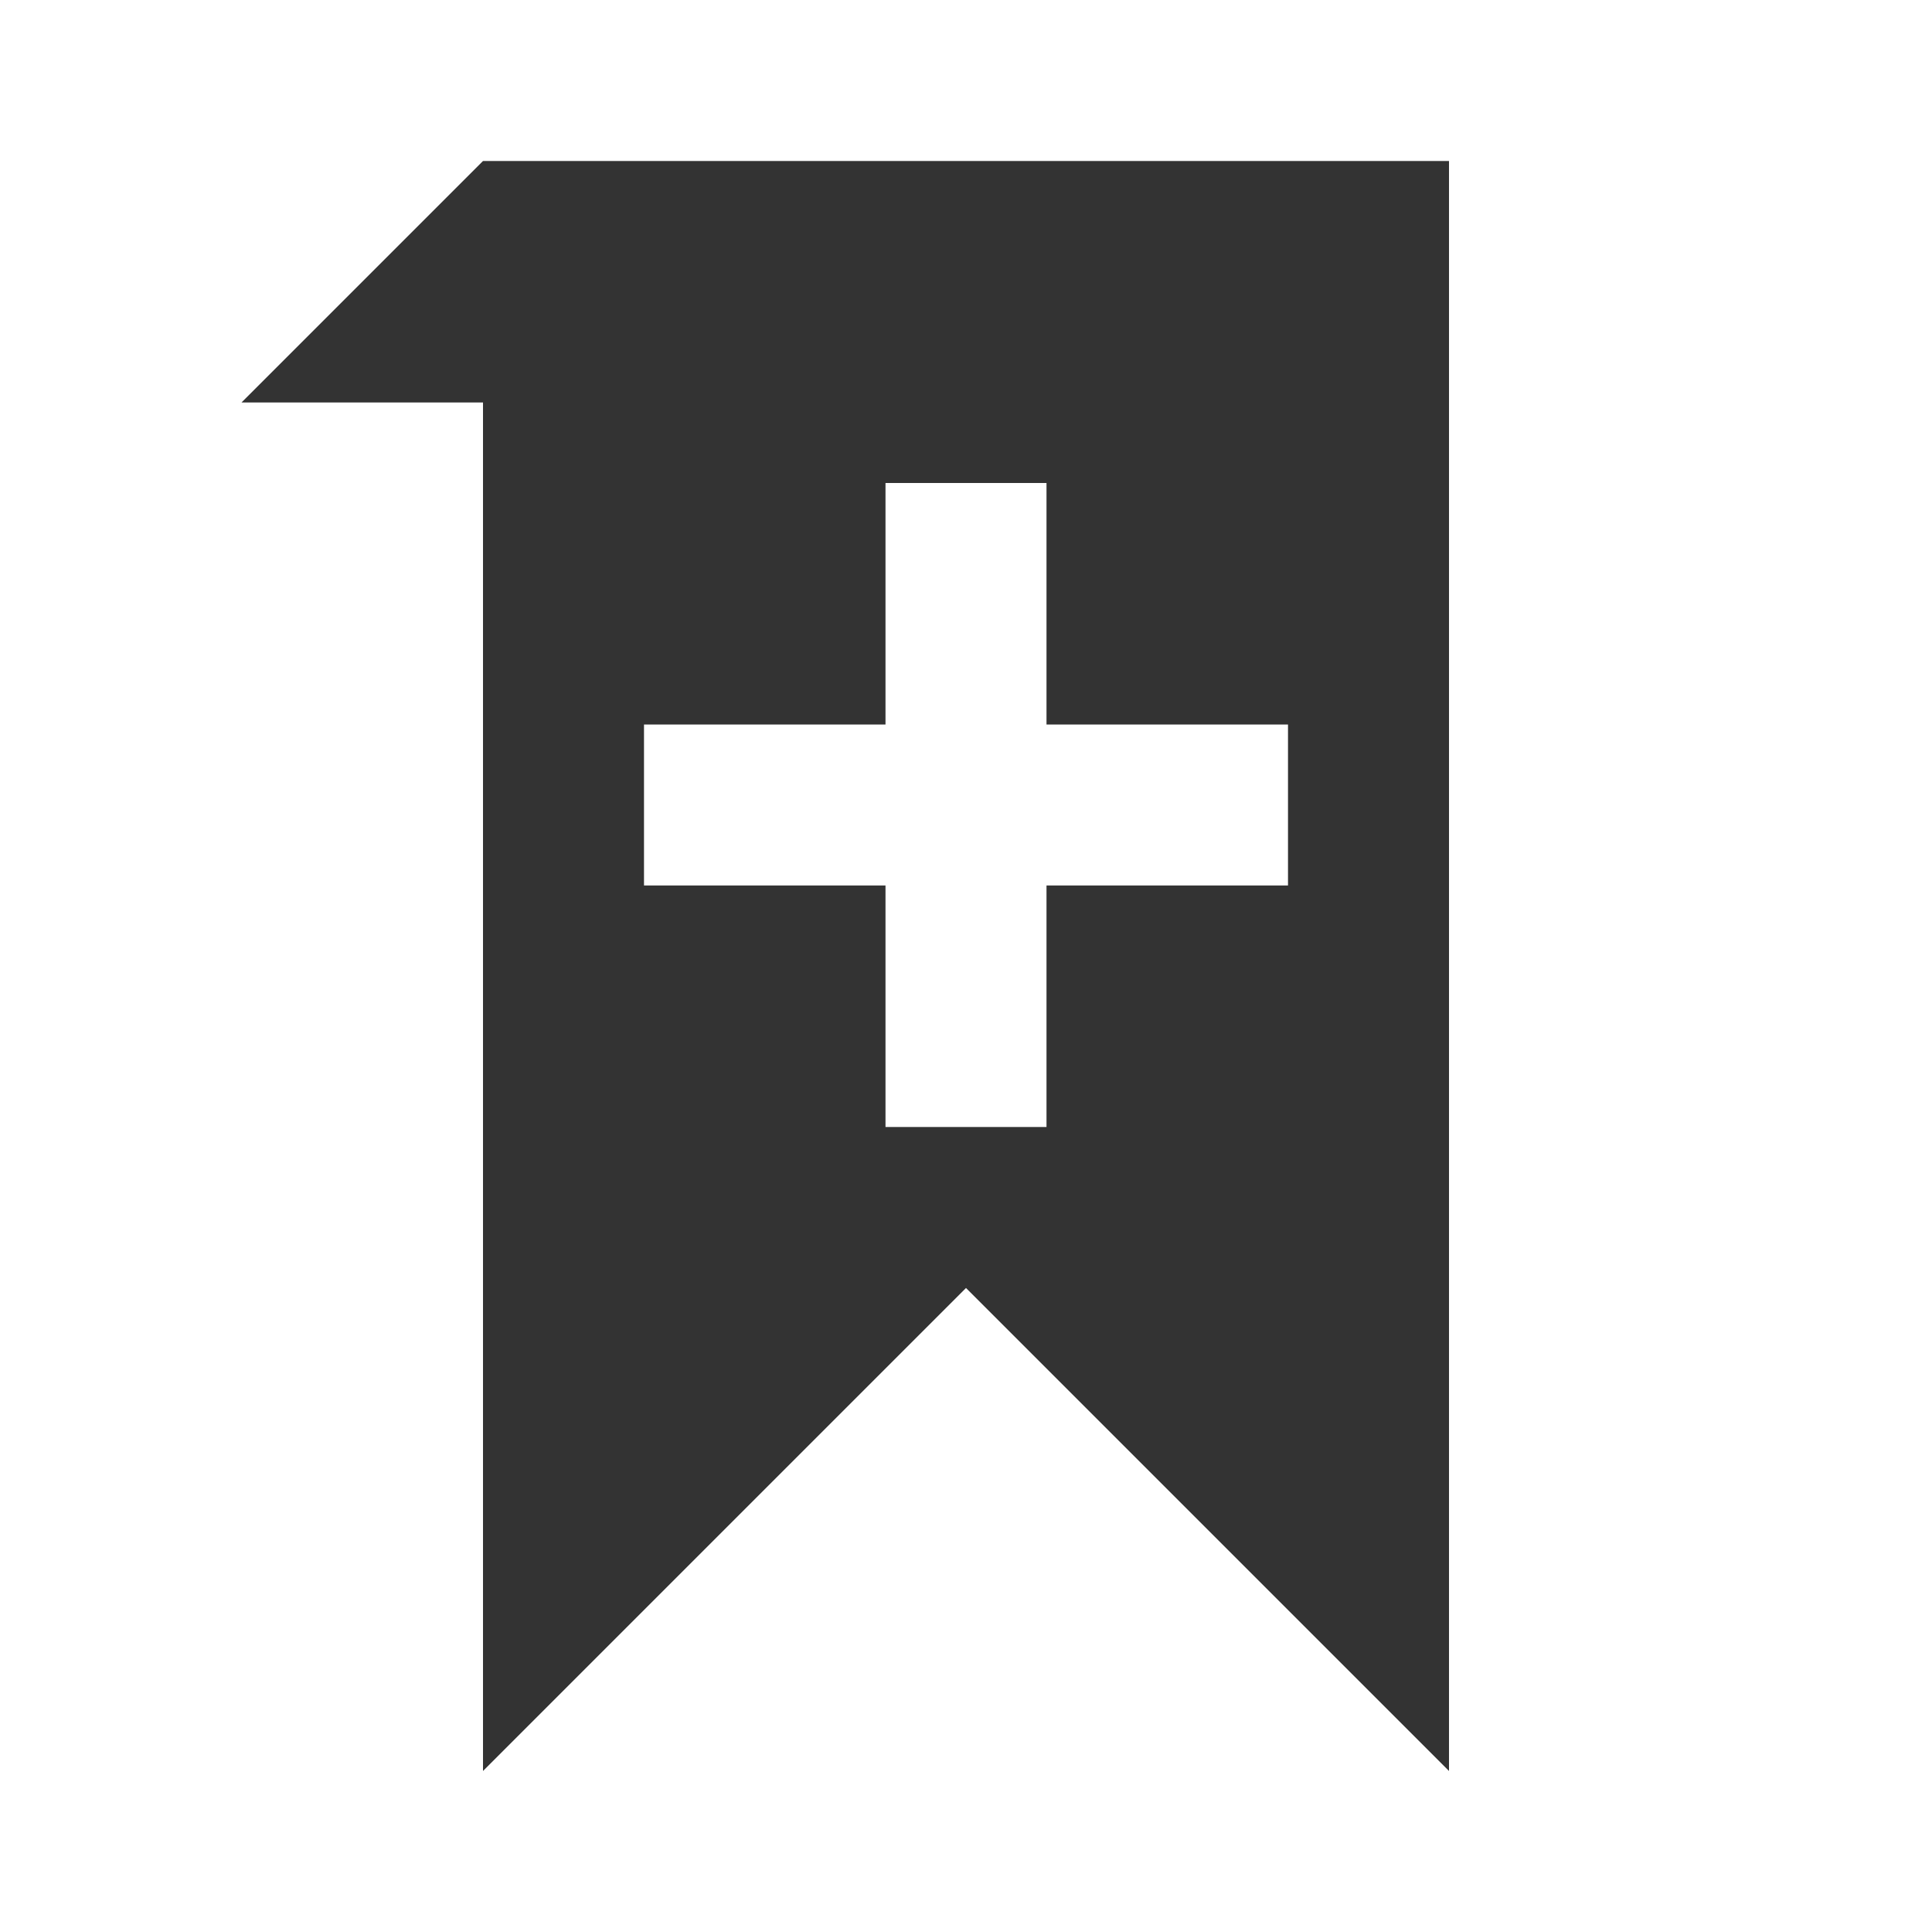
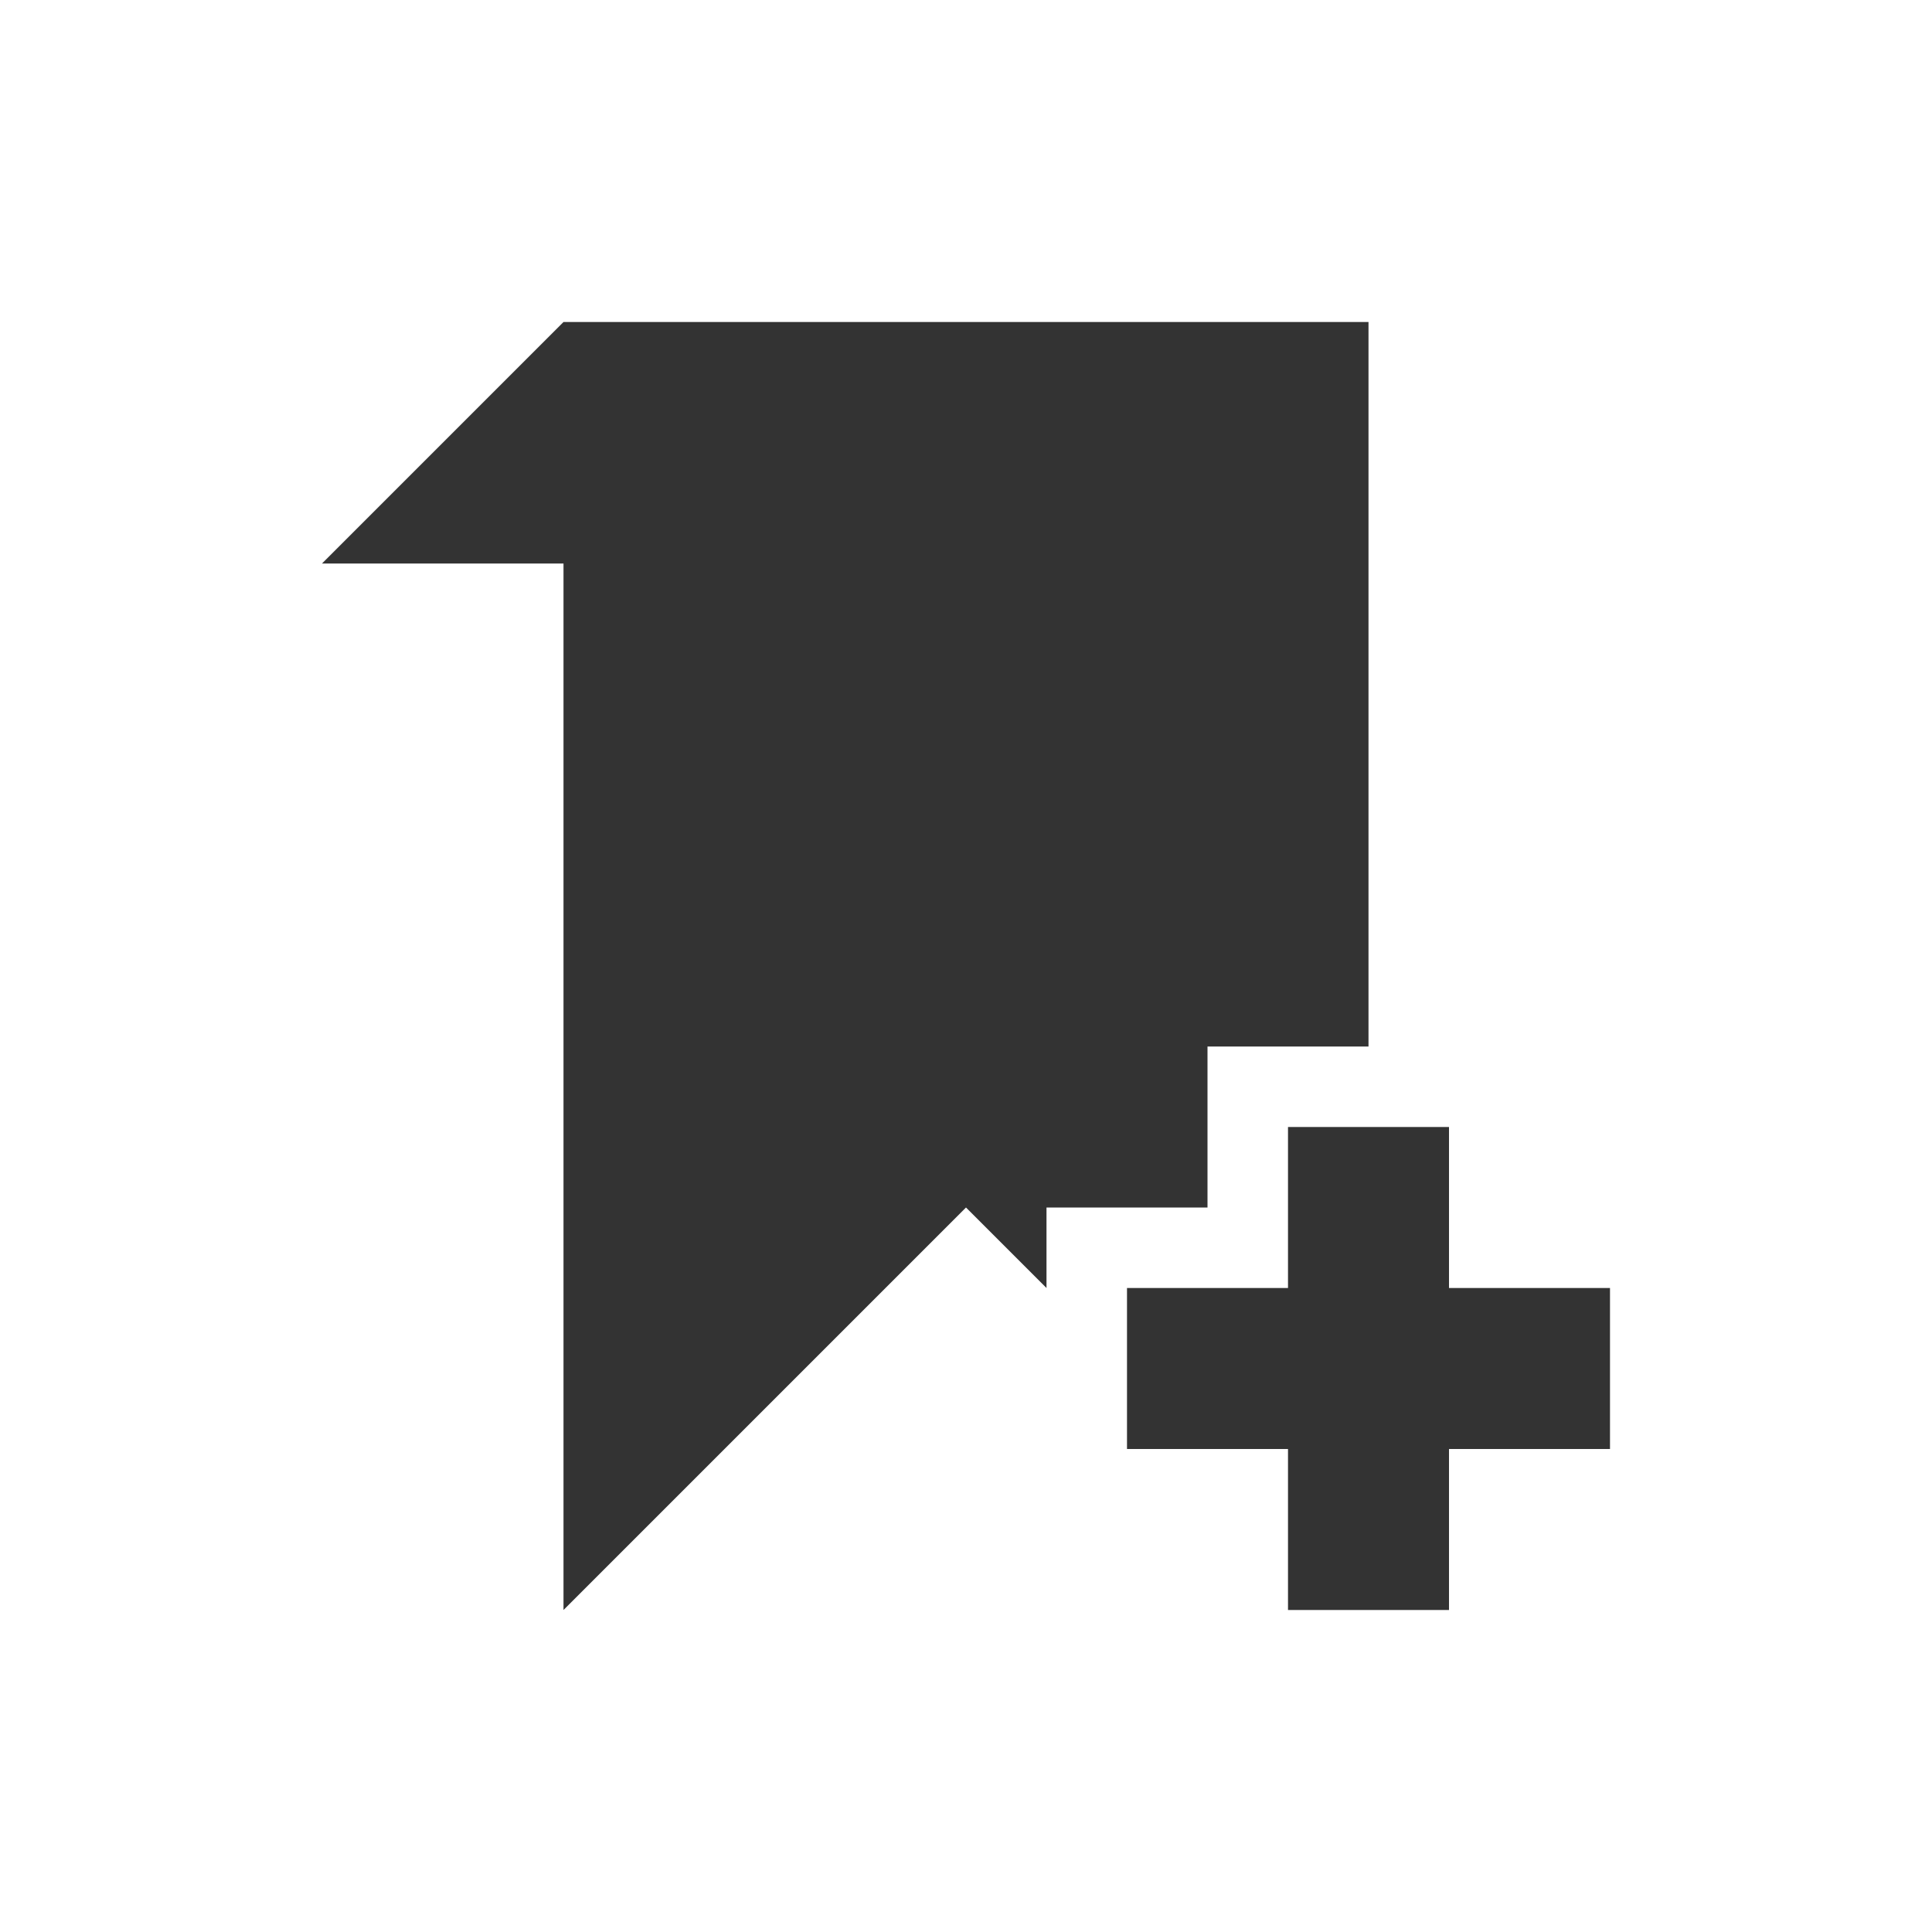
<svg xmlns="http://www.w3.org/2000/svg" xmlns:xlink="http://www.w3.org/1999/xlink" id="svg3692" height="24" width="24" version="1.1">
  <defs id="defs3694">
    <linearGradient id="linearGradient3619" y2="33.955" gradientUnits="userSpaceOnUse" x2="15.215" gradientTransform="translate(2.9799,-3.1217)" y1="22.292" x1="11.566">
      <stop id="stop2687" style="stop-color:#fff;stop-opacity:.275" offset="0" />
      <stop id="stop2689" style="stop-color:#fff;stop-opacity:0" offset="1" />
    </linearGradient>
    <linearGradient id="linearGradient3648" y2="43.444" gradientUnits="userSpaceOnUse" x2="29.647" y1="2" x1="29.647">
      <stop id="stop3644" style="stop-color:#fff" offset="0" />
      <stop id="stop3646" style="stop-color:#fff;stop-opacity:0" offset="1" />
    </linearGradient>
    <radialGradient id="radialGradient3627" gradientUnits="userSpaceOnUse" cy="25.625" cx="13.139" gradientTransform="matrix(0,2.6541,-3.1628,0,97.183,-26.676)" r="13.931">
      <stop id="stop3692" style="stop-color:#ffeb9f" offset="0" />
      <stop id="stop3694" style="stop-color:#ffd57e" offset=".262" />
      <stop id="stop3696" style="stop-color:#ffbc43" offset=".661" />
      <stop id="stop3698" style="stop-color:#ff921a" offset="1" />
    </radialGradient>
    <linearGradient id="linearGradient3629" y2="9.58" gradientUnits="userSpaceOnUse" x2="21.483" gradientTransform="matrix(1.6509,0,0,1.6568,-11.466,-15.046)" y1="36.255" x1="21.483">
      <stop id="stop3605" style="stop-color:#a7651c" offset="0" />
      <stop id="stop3607" style="stop-color:#c8a700" offset="1" />
    </linearGradient>
    <radialGradient id="radialGradient3690" gradientUnits="userSpaceOnUse" cx="62.625" cy="4.625" r="10.625" gradientTransform="matrix(2.1647,0,0,0.84706,-111.56,35.082)">
      <stop id="stop8840" offset="0" />
      <stop id="stop8842" style="stop-opacity:0" offset="1" />
    </radialGradient>
    <linearGradient id="linearGradient5530" y2="38.274" gradientUnits="userSpaceOnUse" x2="22.369" gradientTransform="matrix(0.59882,0,0,0.5952,23.605,21.219)" y1="8.032" x1="22.369">
      <stop id="stop3945" style="stop-color:#fff" offset="0" />
      <stop id="stop3947" style="stop-color:#fff;stop-opacity:0" offset="1" />
    </linearGradient>
    <radialGradient id="radialGradient2885" gradientUnits="userSpaceOnUse" cx="69.448" cy="51.695" r="31" gradientTransform="matrix(0,0.67924,-0.73892,0,72.903,-19.49)">
      <stop id="stop3244-5" style="stop-color:#eef87e" offset="0" />
      <stop id="stop3246-9" style="stop-color:#cde34f" offset=".262" />
      <stop id="stop3248-7" style="stop-color:#93b723" offset=".661" />
      <stop id="stop3250-8" style="stop-color:#5a7e0d" offset="1" />
    </radialGradient>
    <linearGradient id="linearGradient2887" y2="52.809" gradientUnits="userSpaceOnUse" y1="123.19" gradientTransform="matrix(0.28214,0,0,0.28445,12.171,9.9582)" x2="72.422" x1="72.422">
      <stop id="stop2492-3" style="stop-color:#365f0e" offset="0" />
      <stop id="stop2494-8" style="stop-color:#84a718" offset="1" />
    </linearGradient>
    <linearGradient xlink:href="#linearGradient5530" id="linearGradient3020" gradientUnits="userSpaceOnUse" gradientTransform="matrix(0.59882,0,0,0.5952,-29.88652,43.38849)" x1="22.369" y1="8.032" x2="22.369" y2="38.274" />
    <linearGradient xlink:href="#linearGradient3619" id="linearGradient3028" gradientUnits="userSpaceOnUse" gradientTransform="translate(-65.35908,-18.57933)" x1="11.566" y1="22.292" x2="15.215" y2="33.955" />
    <linearGradient xlink:href="#linearGradient3648" id="linearGradient3031" gradientUnits="userSpaceOnUse" x1="29.647" y1="2" x2="29.647" y2="43.444" gradientTransform="translate(-68.33898,-15.45763)" />
    <radialGradient xlink:href="#radialGradient3690" id="radialGradient3041" gradientUnits="userSpaceOnUse" gradientTransform="matrix(2.1647,0,0,0.84706,-179.899,19.62437)" cx="62.625" cy="4.625" r="10.625" />
  </defs>
-   <path style="fill:#000000;fill-opacity:1;stroke:none;opacity:0.8" d="M 6 2 L 6 22 L 12 16 L 18 22 L 18 2 L 8 2 L 6 2 z M 11 6 L 13 6 L 13 9 L 16 9 L 16 11 L 13 11 L 13 14 L 11 14 L 11 11 L 8 11 L 8 9 L 11 9 L 11 6 z " id="path3015" />
-   <path style="opacity:0.8;fill:#000000;fill-opacity:1;stroke:none" d="M 6,2 3,5 6,5 z" id="path3785" />
+   <path style="opacity:0.8;fill:#000000;fill-opacity:1;stroke:none" d="M 7 4 L 4 7 L 7 7 L 7 20 L 12 15 L 13 16 L 13 15 L 15 15 L 15 13 L 17 13 L 17 4 L 8 4 L 7 4 z M 16 14 L 16 16 L 14 16 L 14 18 L 16 18 L 16 20 L 18 20 L 18 18 L 20 18 L 20 16 L 18 16 L 18 14 L 16 14 z " id="path3015" />
</svg>
